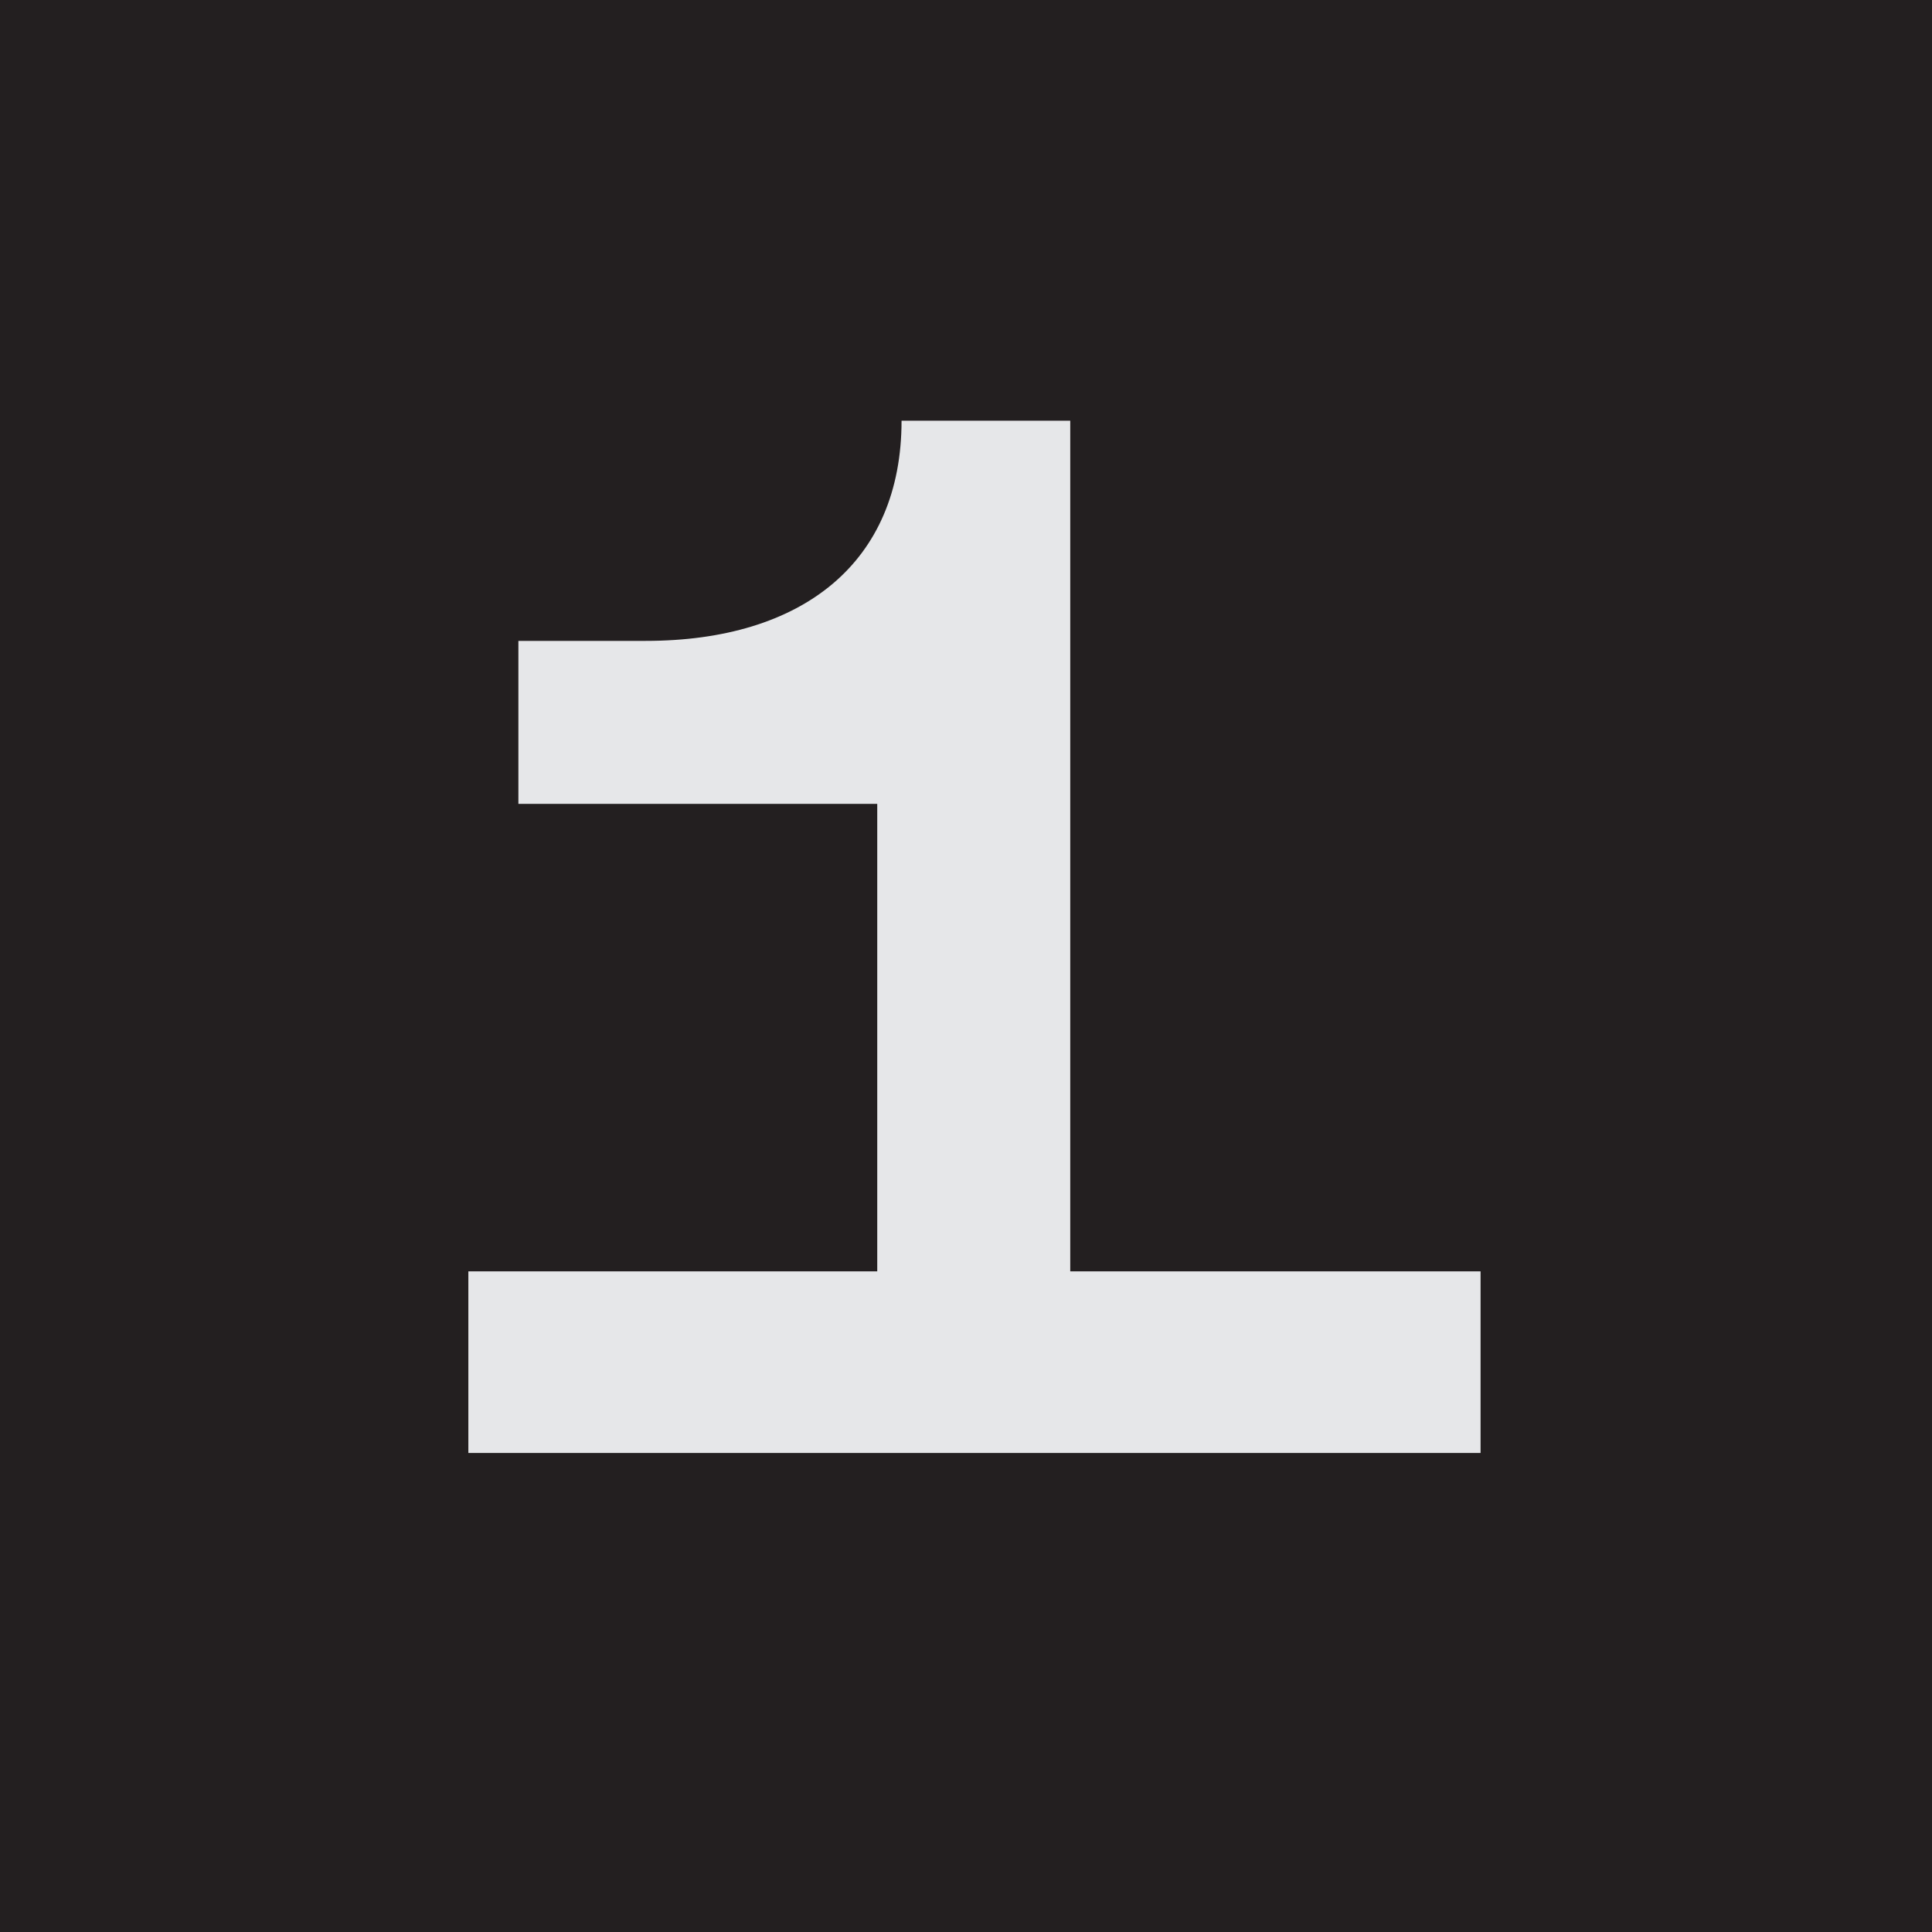
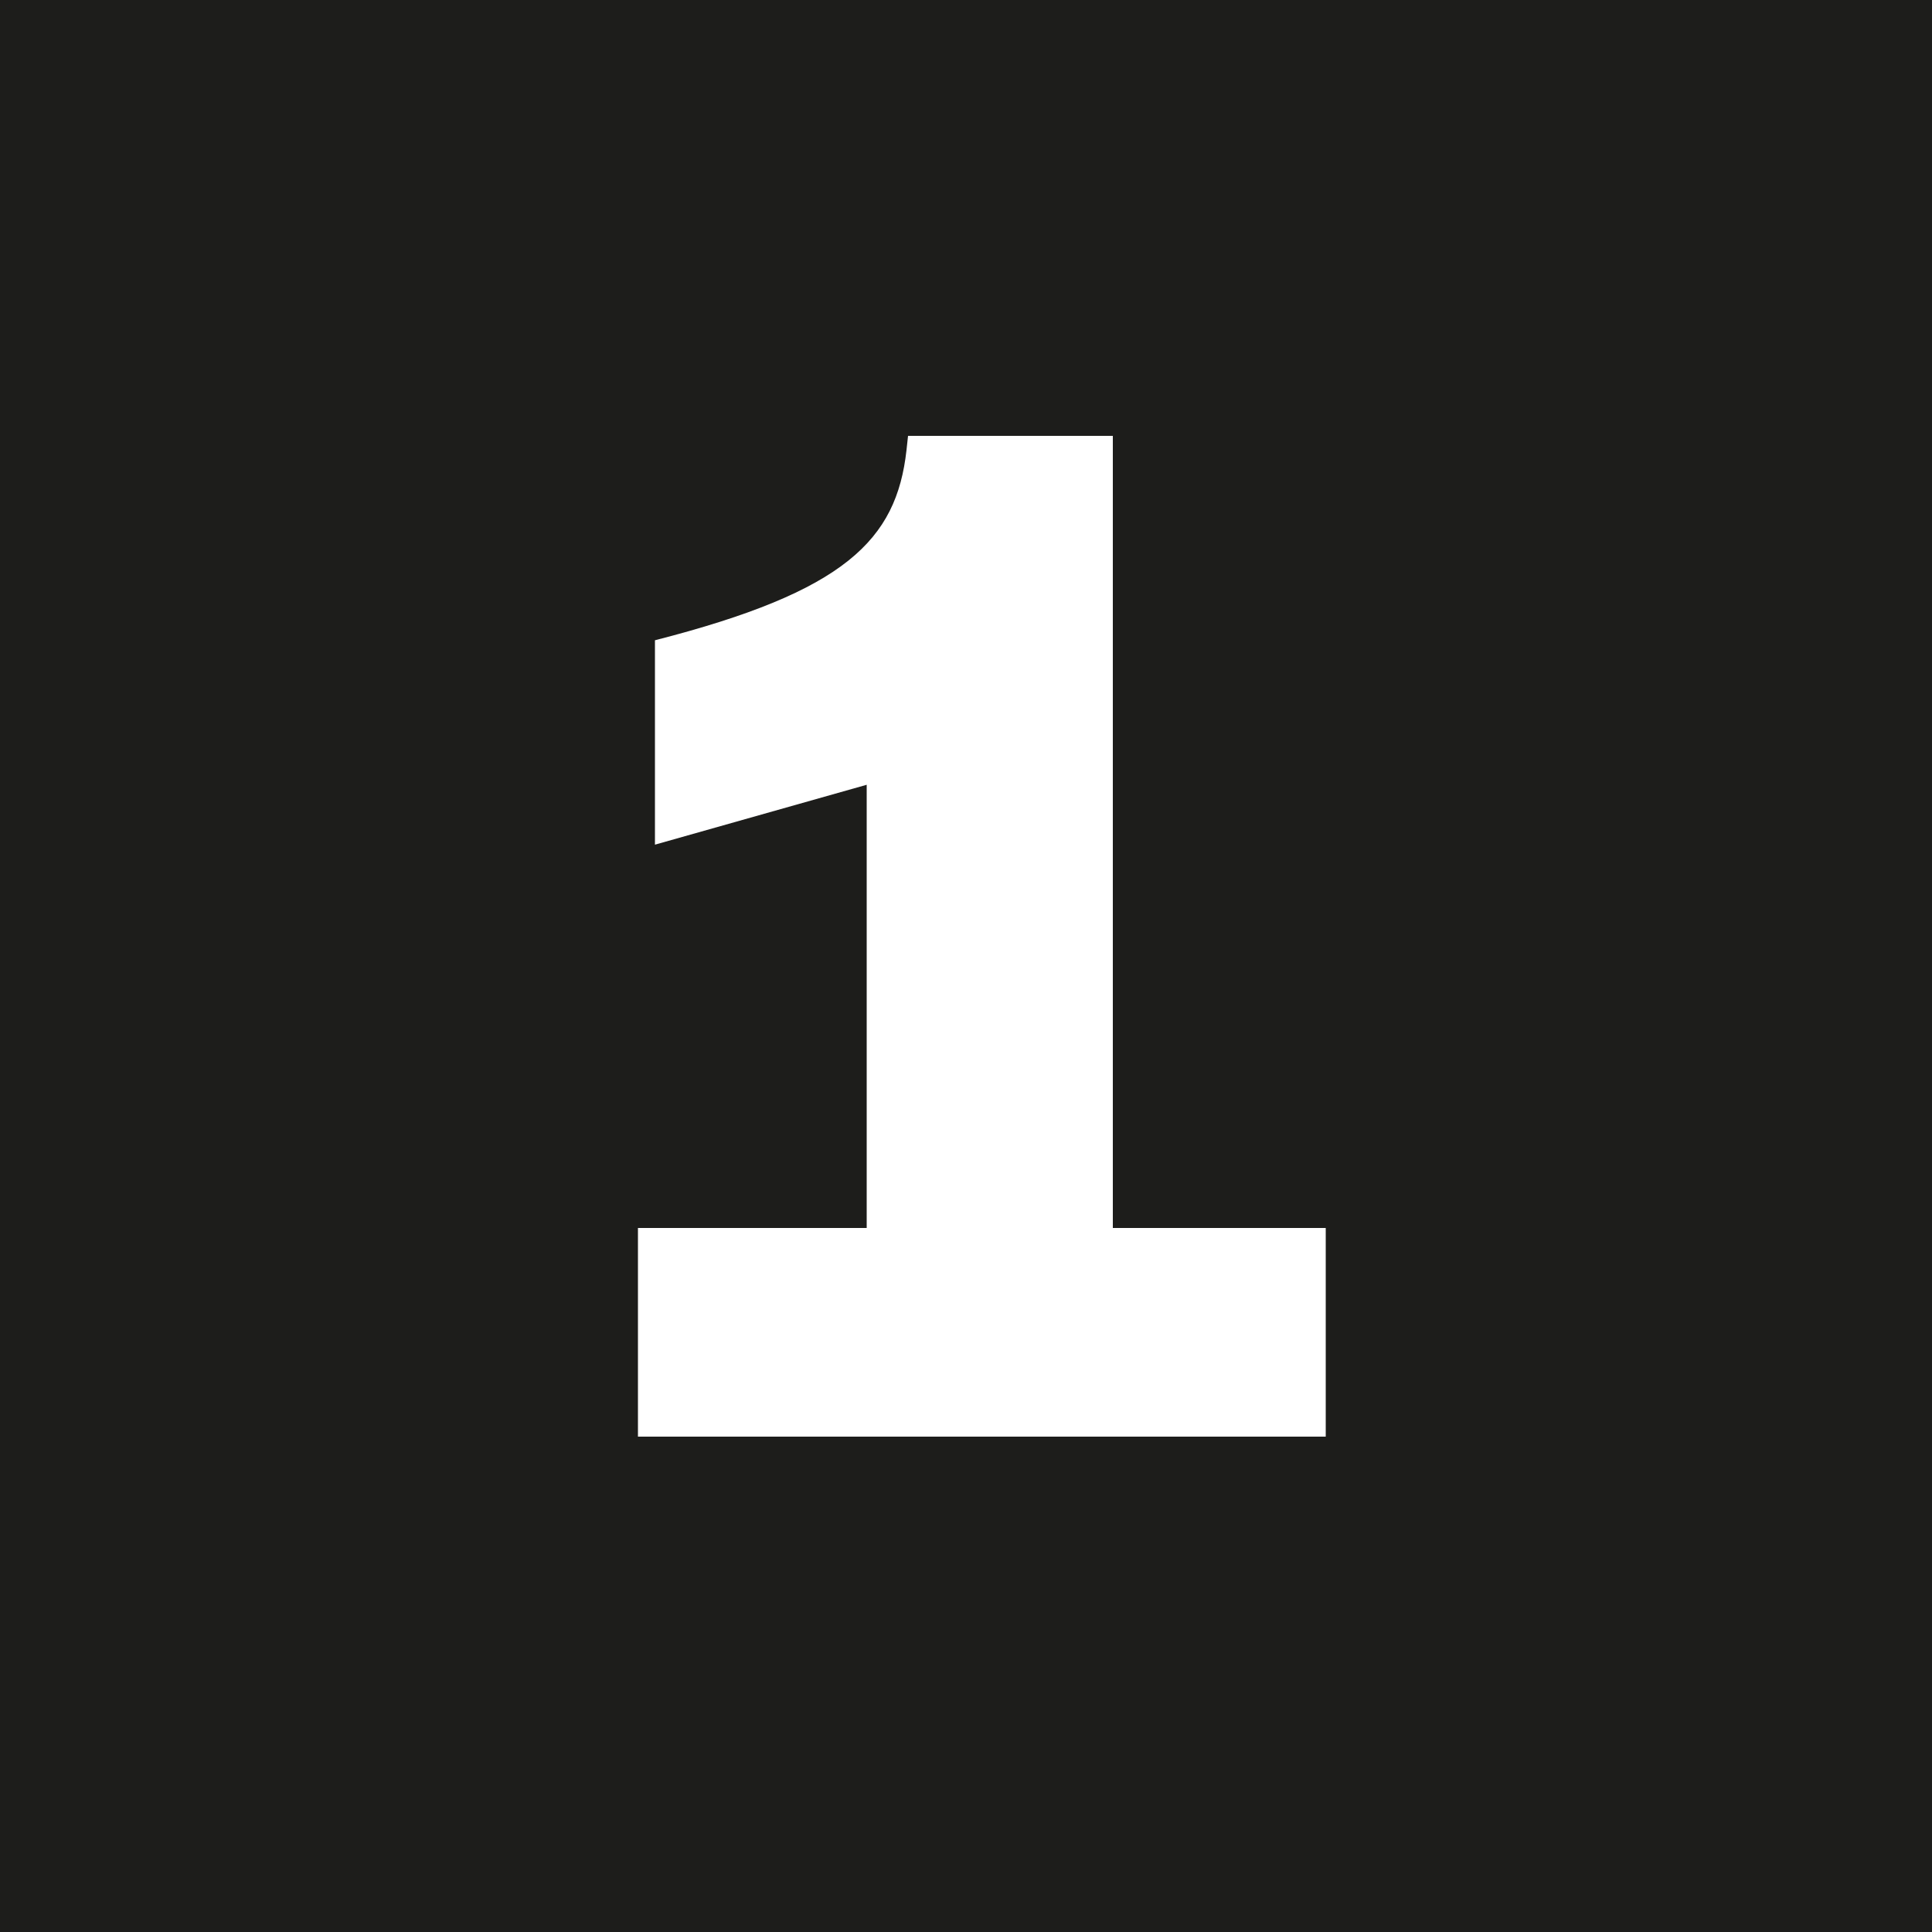
- <svg xmlns="http://www.w3.org/2000/svg" id="Layer_1" viewBox="0 0 500 500">
-   <defs>
-     <style>
-       .cls-1 {
-         fill: #e6e7e9;
-       }
- 
-       .cls-2 {
-         fill: #231f20;
-         stroke: #231f20;
-         stroke-miterlimit: 10;
-         stroke-width: 130px;
-       }
-     </style>
-   </defs>
-   <rect class="cls-2" x="-1.08" y="-2.16" width="502.16" height="502.16" />
-   <path class="cls-1" d="M121.21,329.03h105.82v-120.99h-92.87v-42.18h32.93c40.7,0,66.23-20.35,66.23-56.98h43.66v220.15h106.19v46.99H121.21v-46.99Z" />
+ <svg xmlns="http://www.w3.org/2000/svg" version="1.1" id="Vrstva_1" x="0px" y="0px" viewBox="0 0 500 500" style="enable-background:new 0 0 500 500;" xml:space="preserve">
+   <style type="text/css">
+ 	.st0{fill:#1D1D1B;}
+ 	.st1{fill:none;}
+ 	.st2{fill:#FFFFFF;}
+ 	.st3{fill:#231F20;}
+ 	.st4{fill:#FE3600;}
+ 	.st5{fill:#FFAFFF;}
+ 	.st6{fill:#2B715F;}
+ 	.st7{fill:#13090C;}
+ 	.st8{fill:#FB28AB;}
+ 	.st9{fill:#FB3E02;}
+ 	.st10{fill:#140E12;}
+ </style>
+   <rect class="st0" width="500" height="500" />
+   <g>
+     <rect x="-1.3" y="112.9" class="st1" width="501.5" height="294.7" />
+     <path class="st2" d="M165.1,317.8h59.2V203.1l-54.8,15.5v-52.9c49.2-12.6,62.5-25.9,65.1-49.2l0.4-3.7H288v205h55.1v54h-178V317.8z   " />
+   </g>
</svg>
